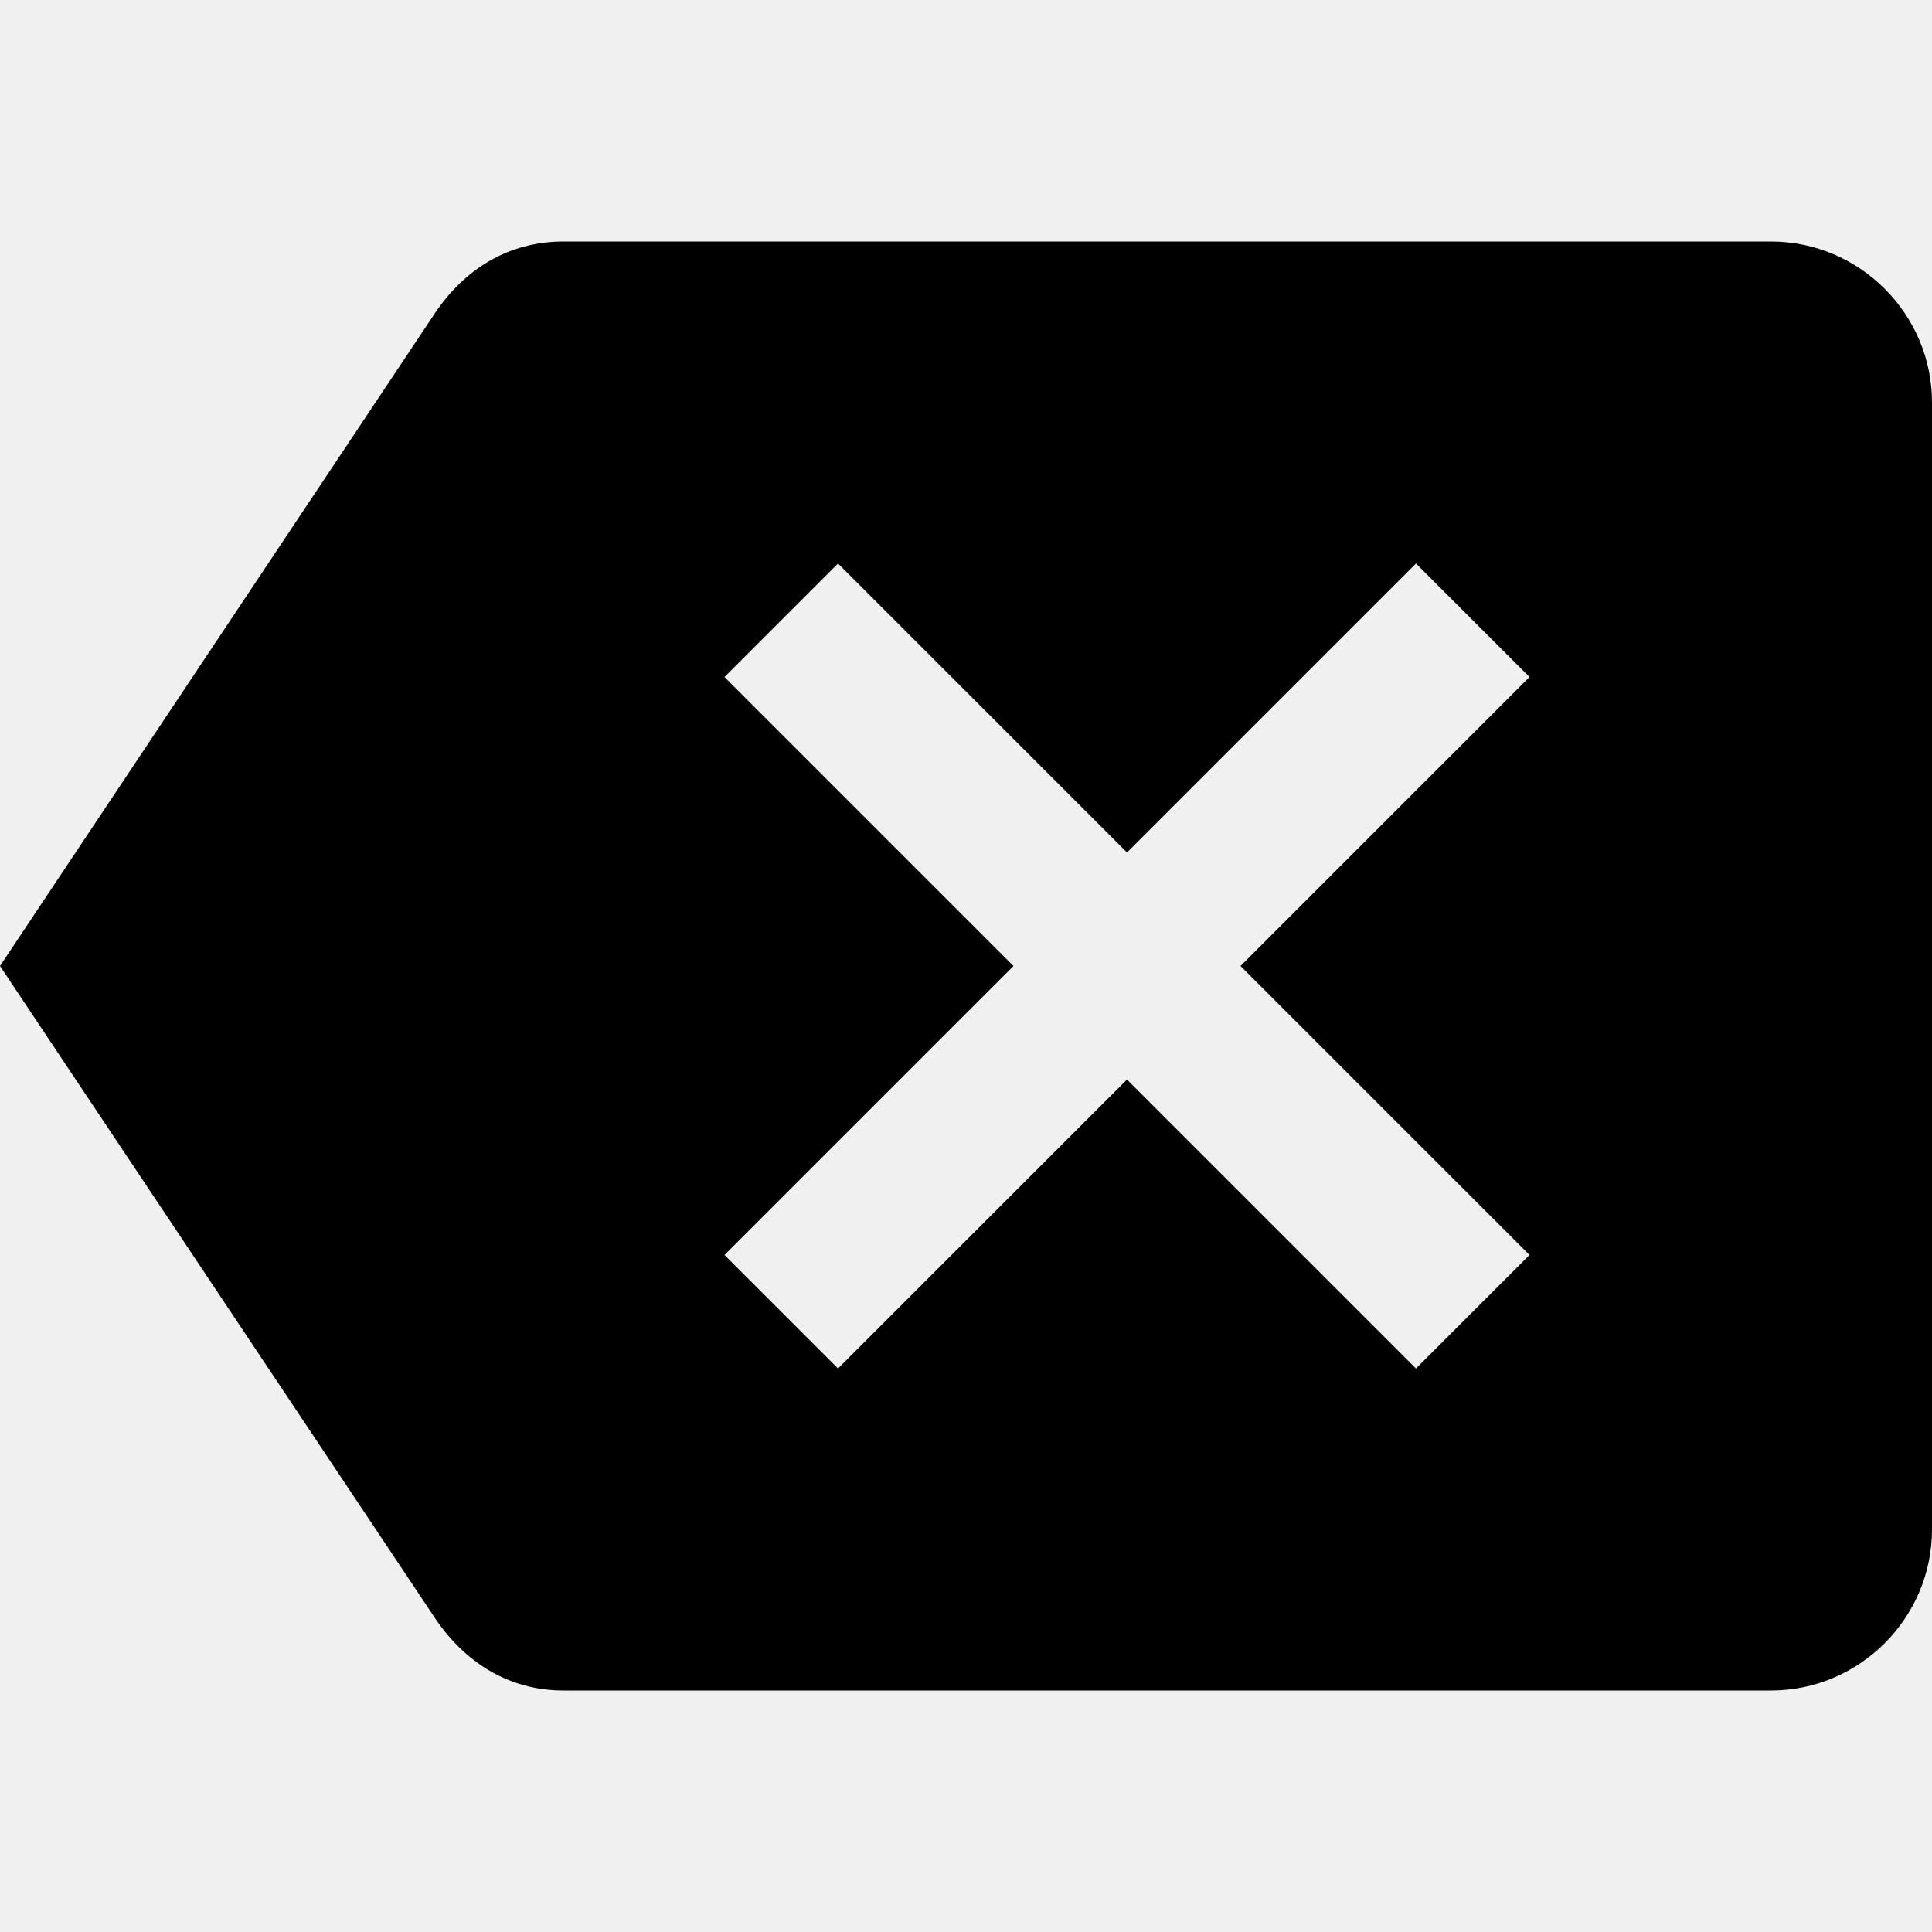
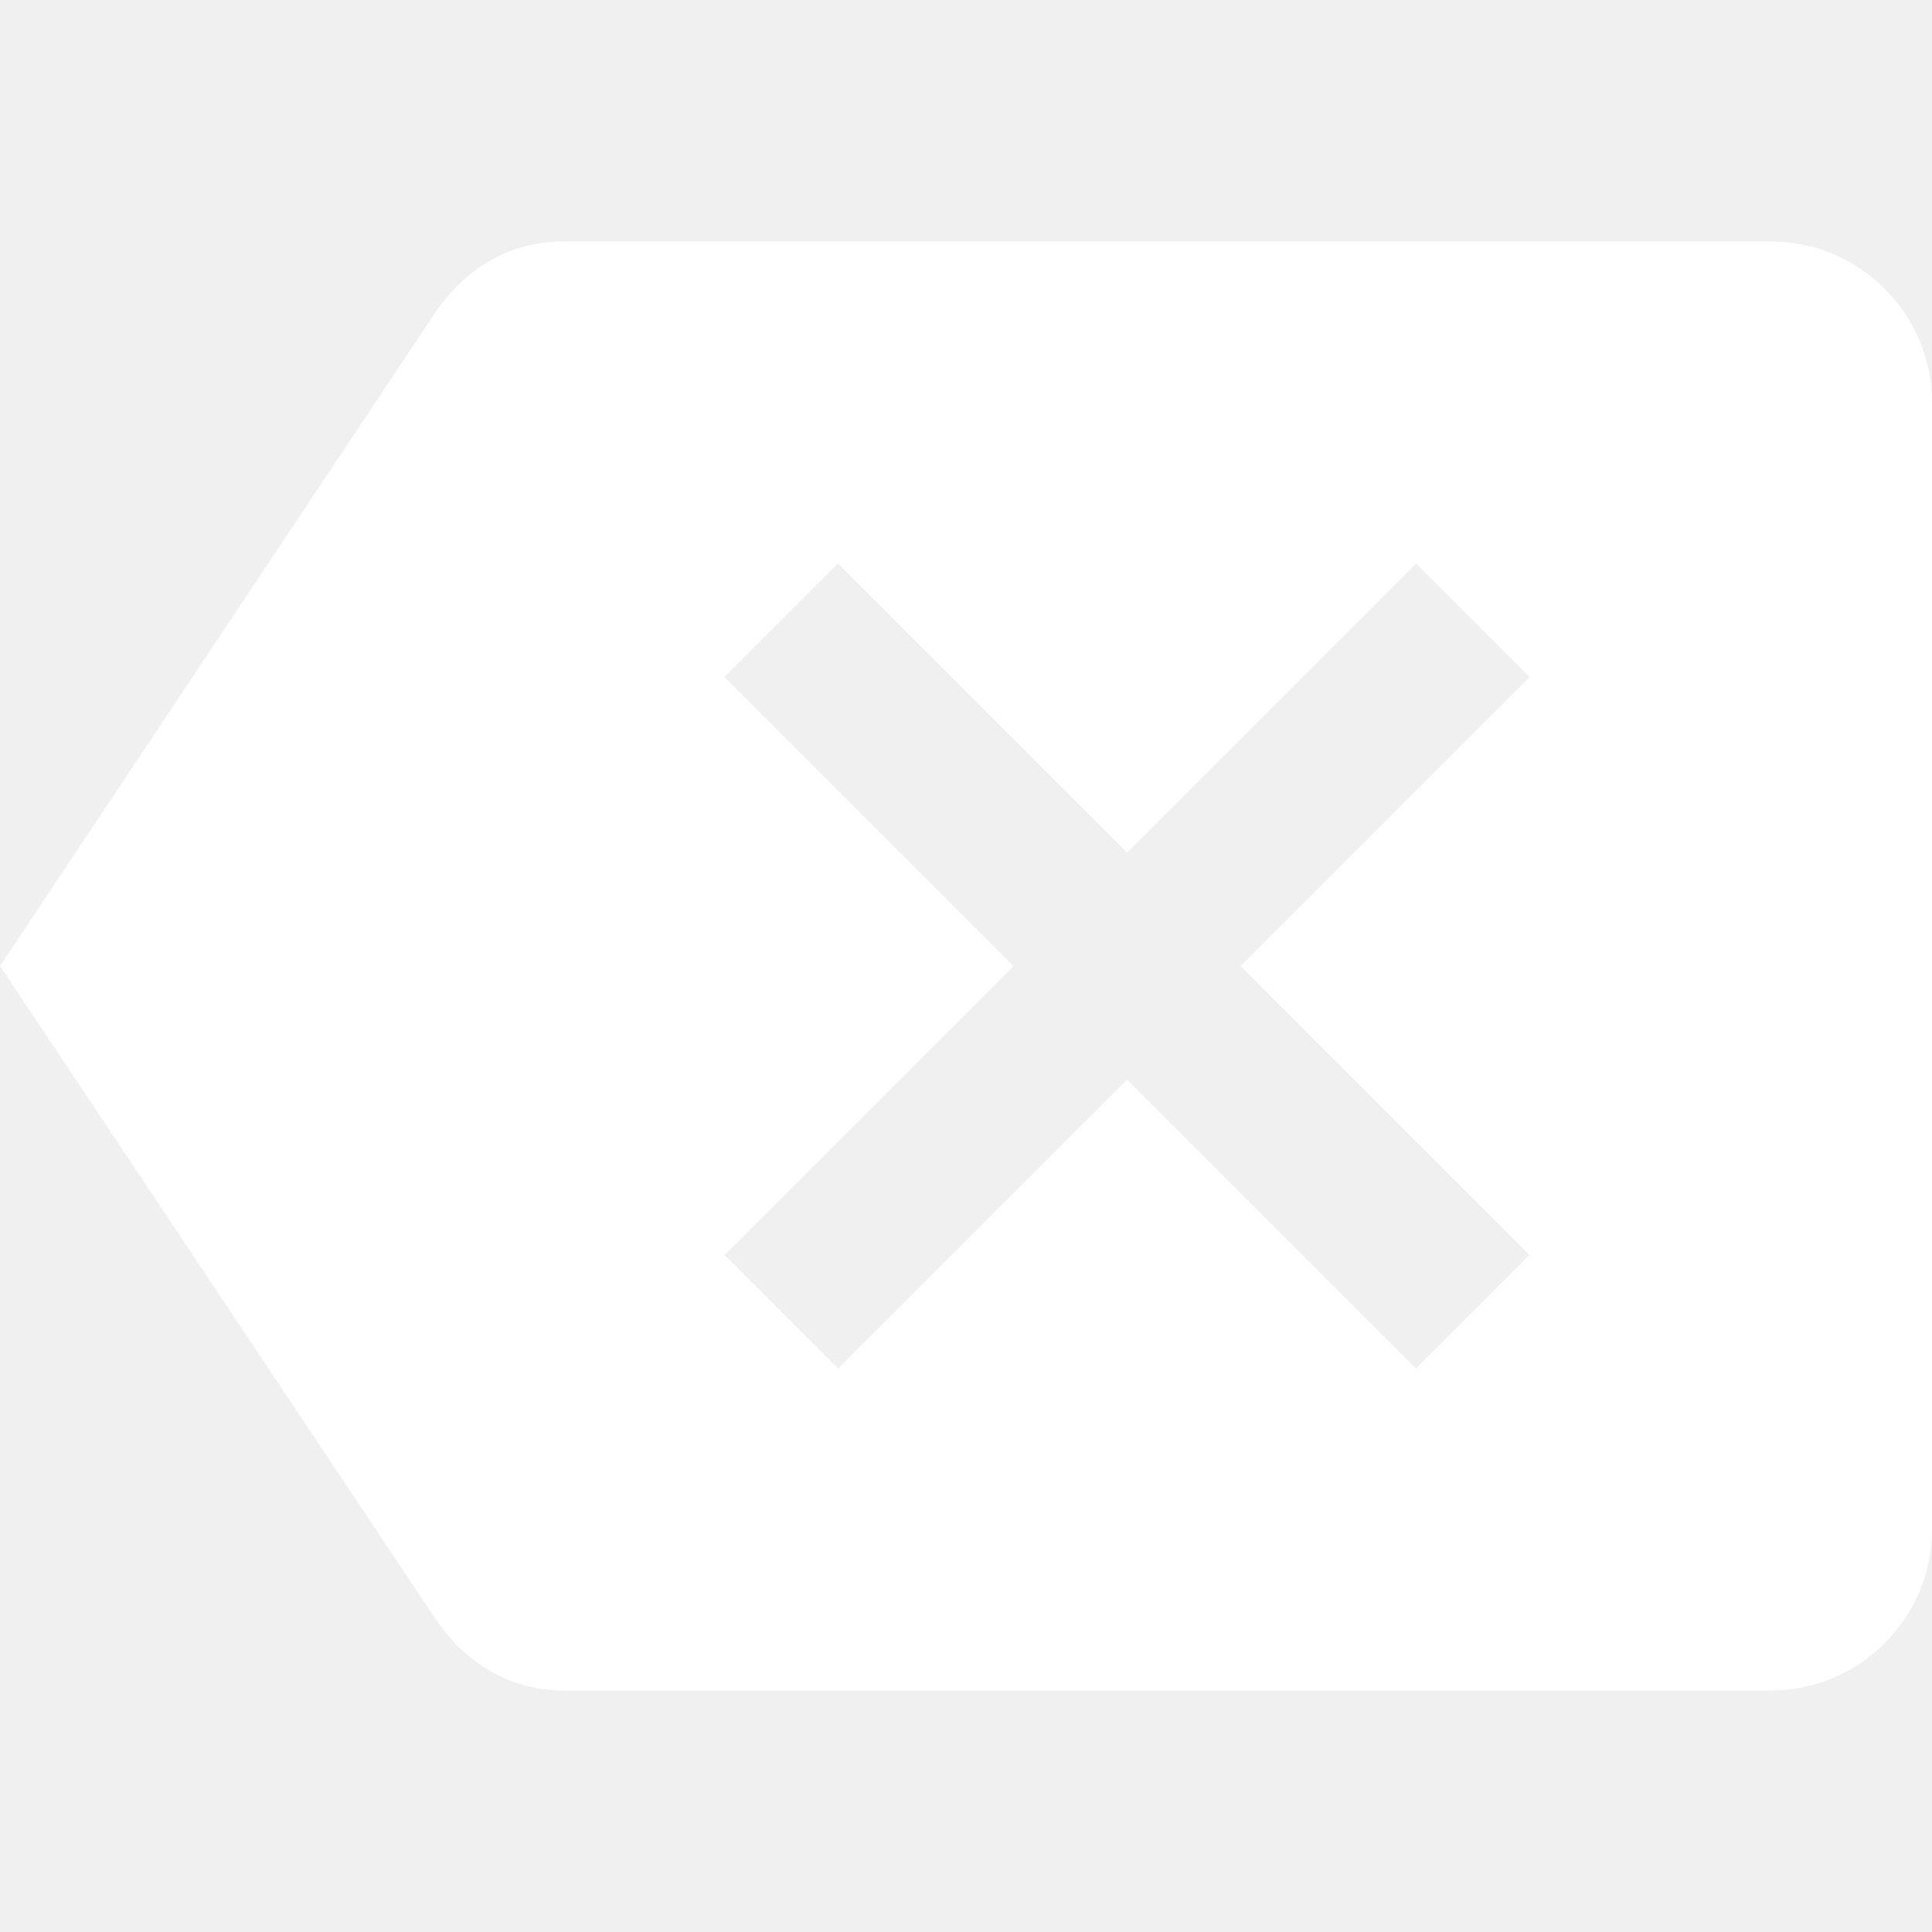
- <svg xmlns="http://www.w3.org/2000/svg" viewBox="0 0 24 24" fill="black" width="18px" height="18px">
+ <svg xmlns="http://www.w3.org/2000/svg" viewBox="0 0 24 24" fill="white" width="18px" height="18px">
  <path d="M0 0h24v24H0z" fill="none" />
  <path d="M22 3H7c-.69 0-1.23.35-1.59.88L0 12l5.41 8.11c.36.53.9.89 1.59.89h15c1.1 0 2-.9 2-2V5c0-1.1-.9-2-2-2zm-3 12.59L17.59 17 14 13.41 10.41 17 9 15.59 12.59 12 9 8.41 10.41 7 14 10.59 17.59 7 19 8.41 15.41 12 19 15.59z" />
</svg>
